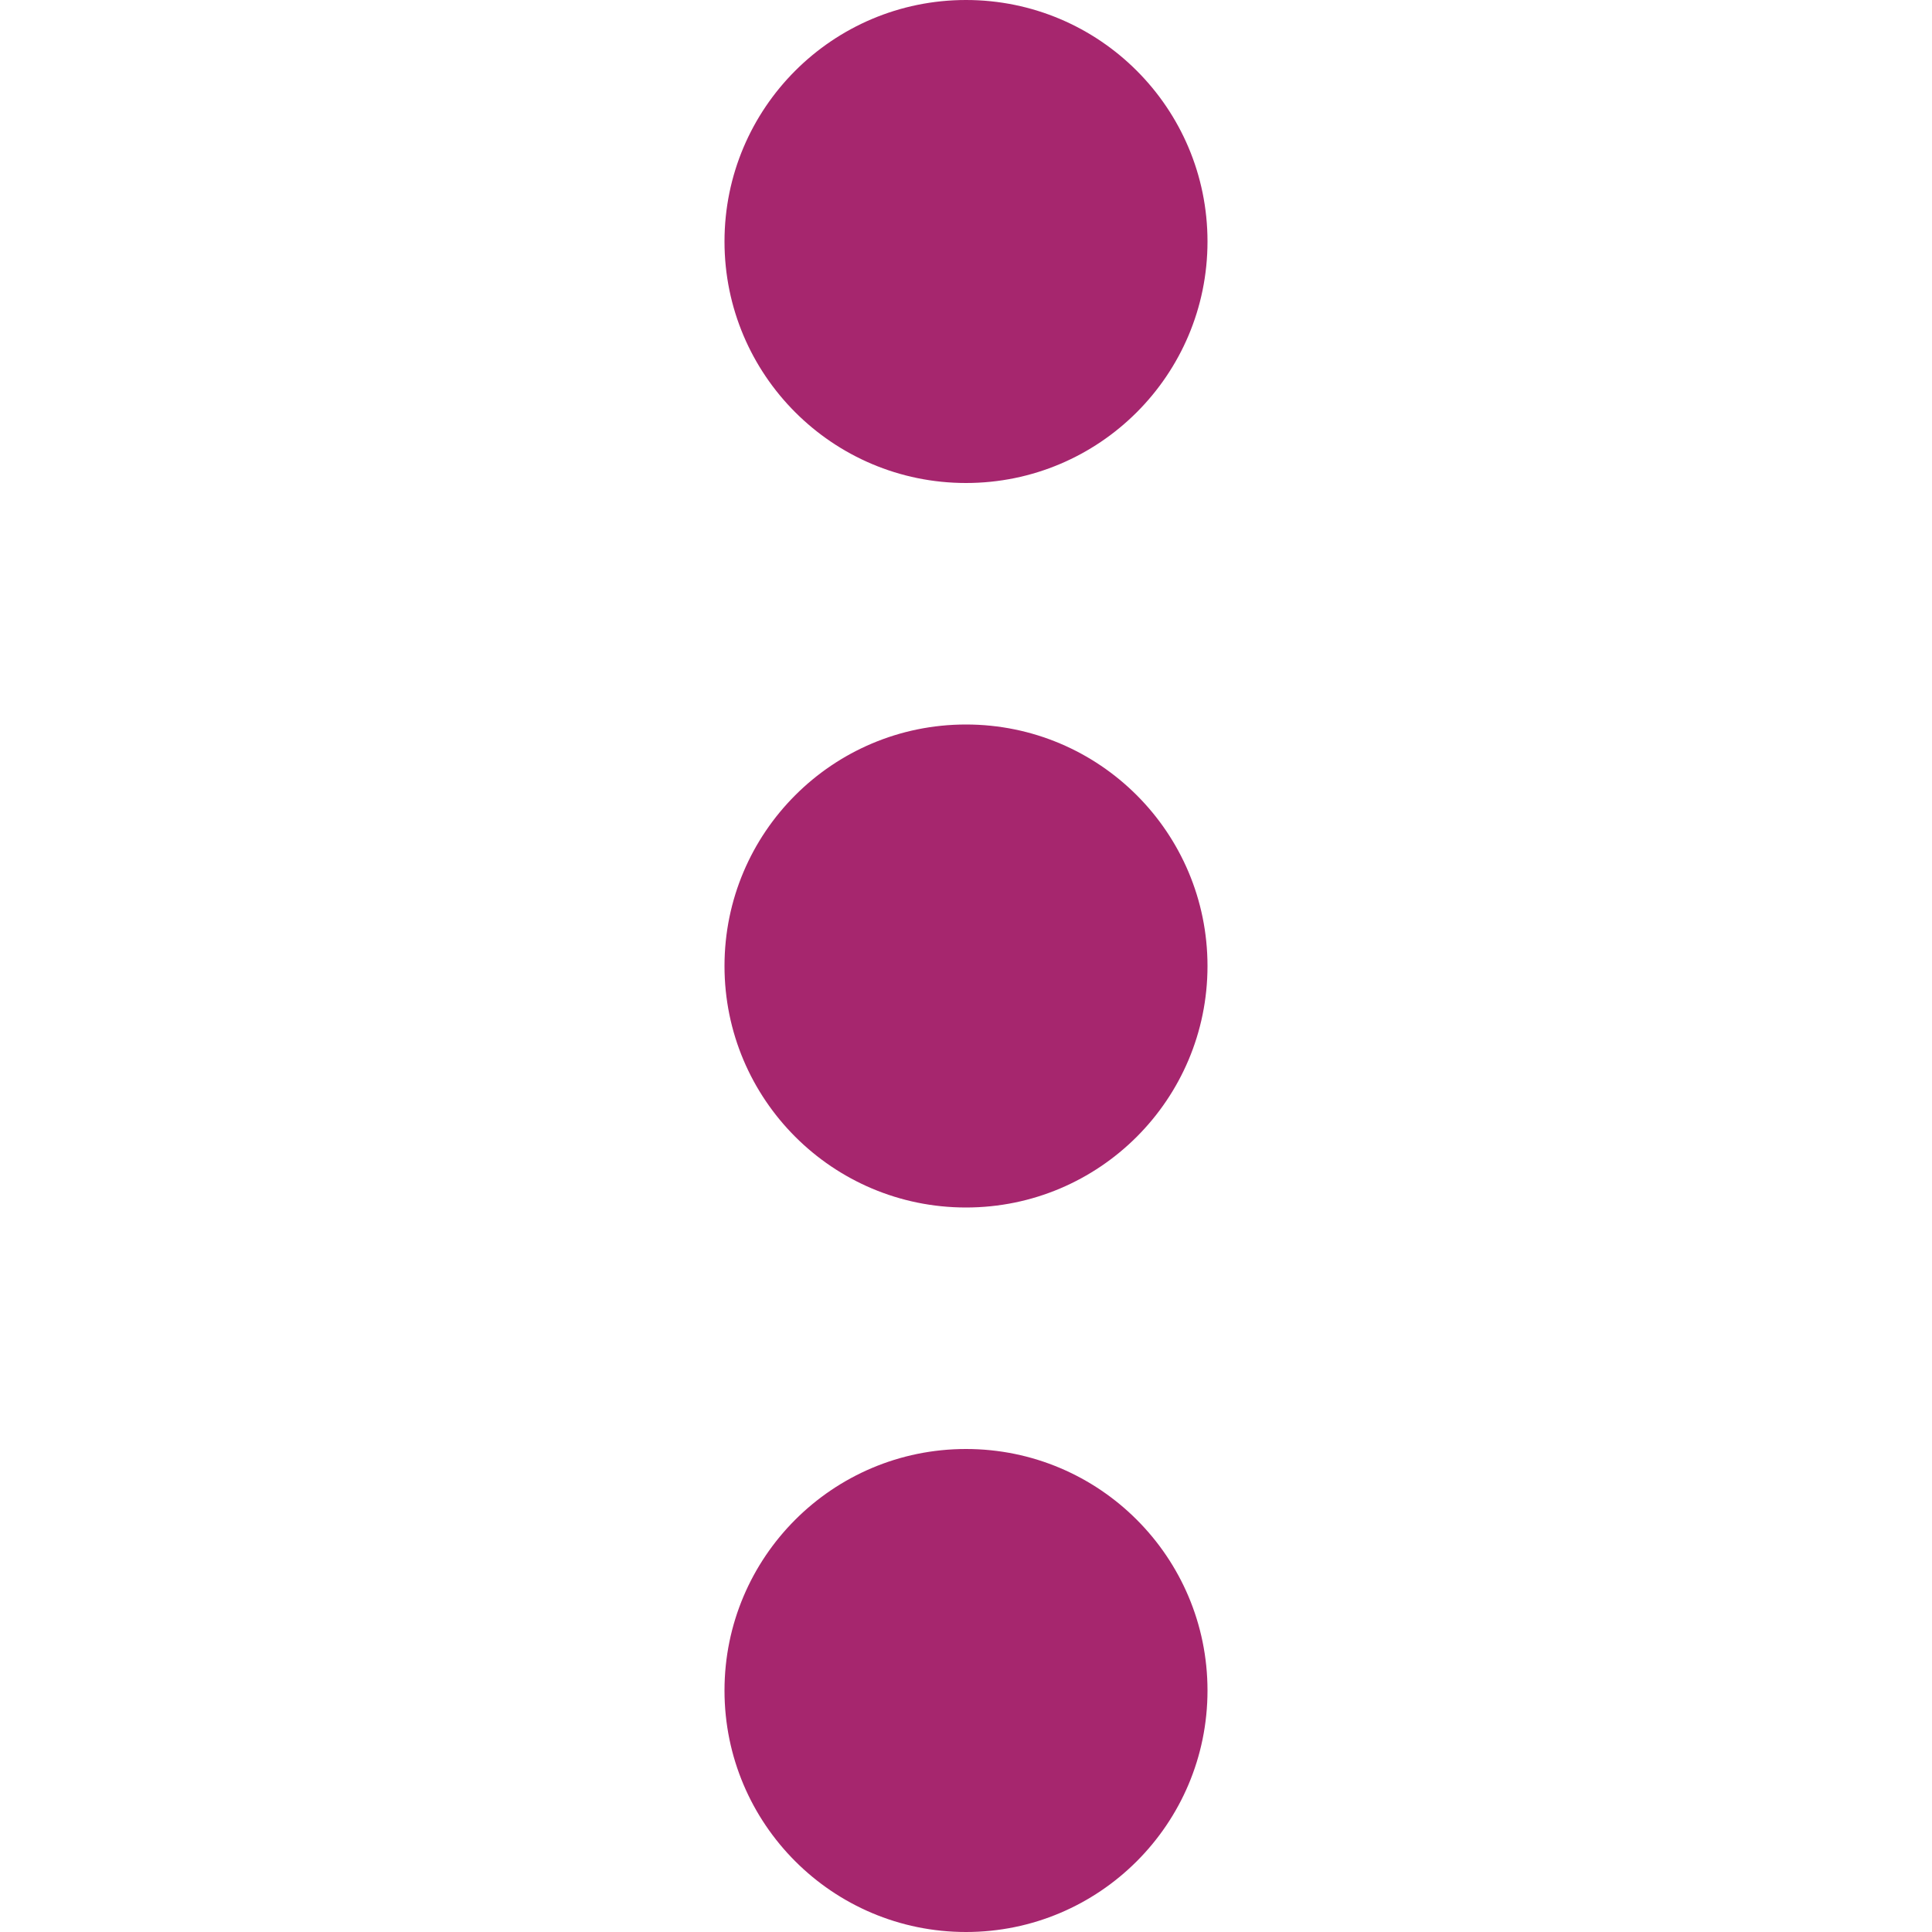
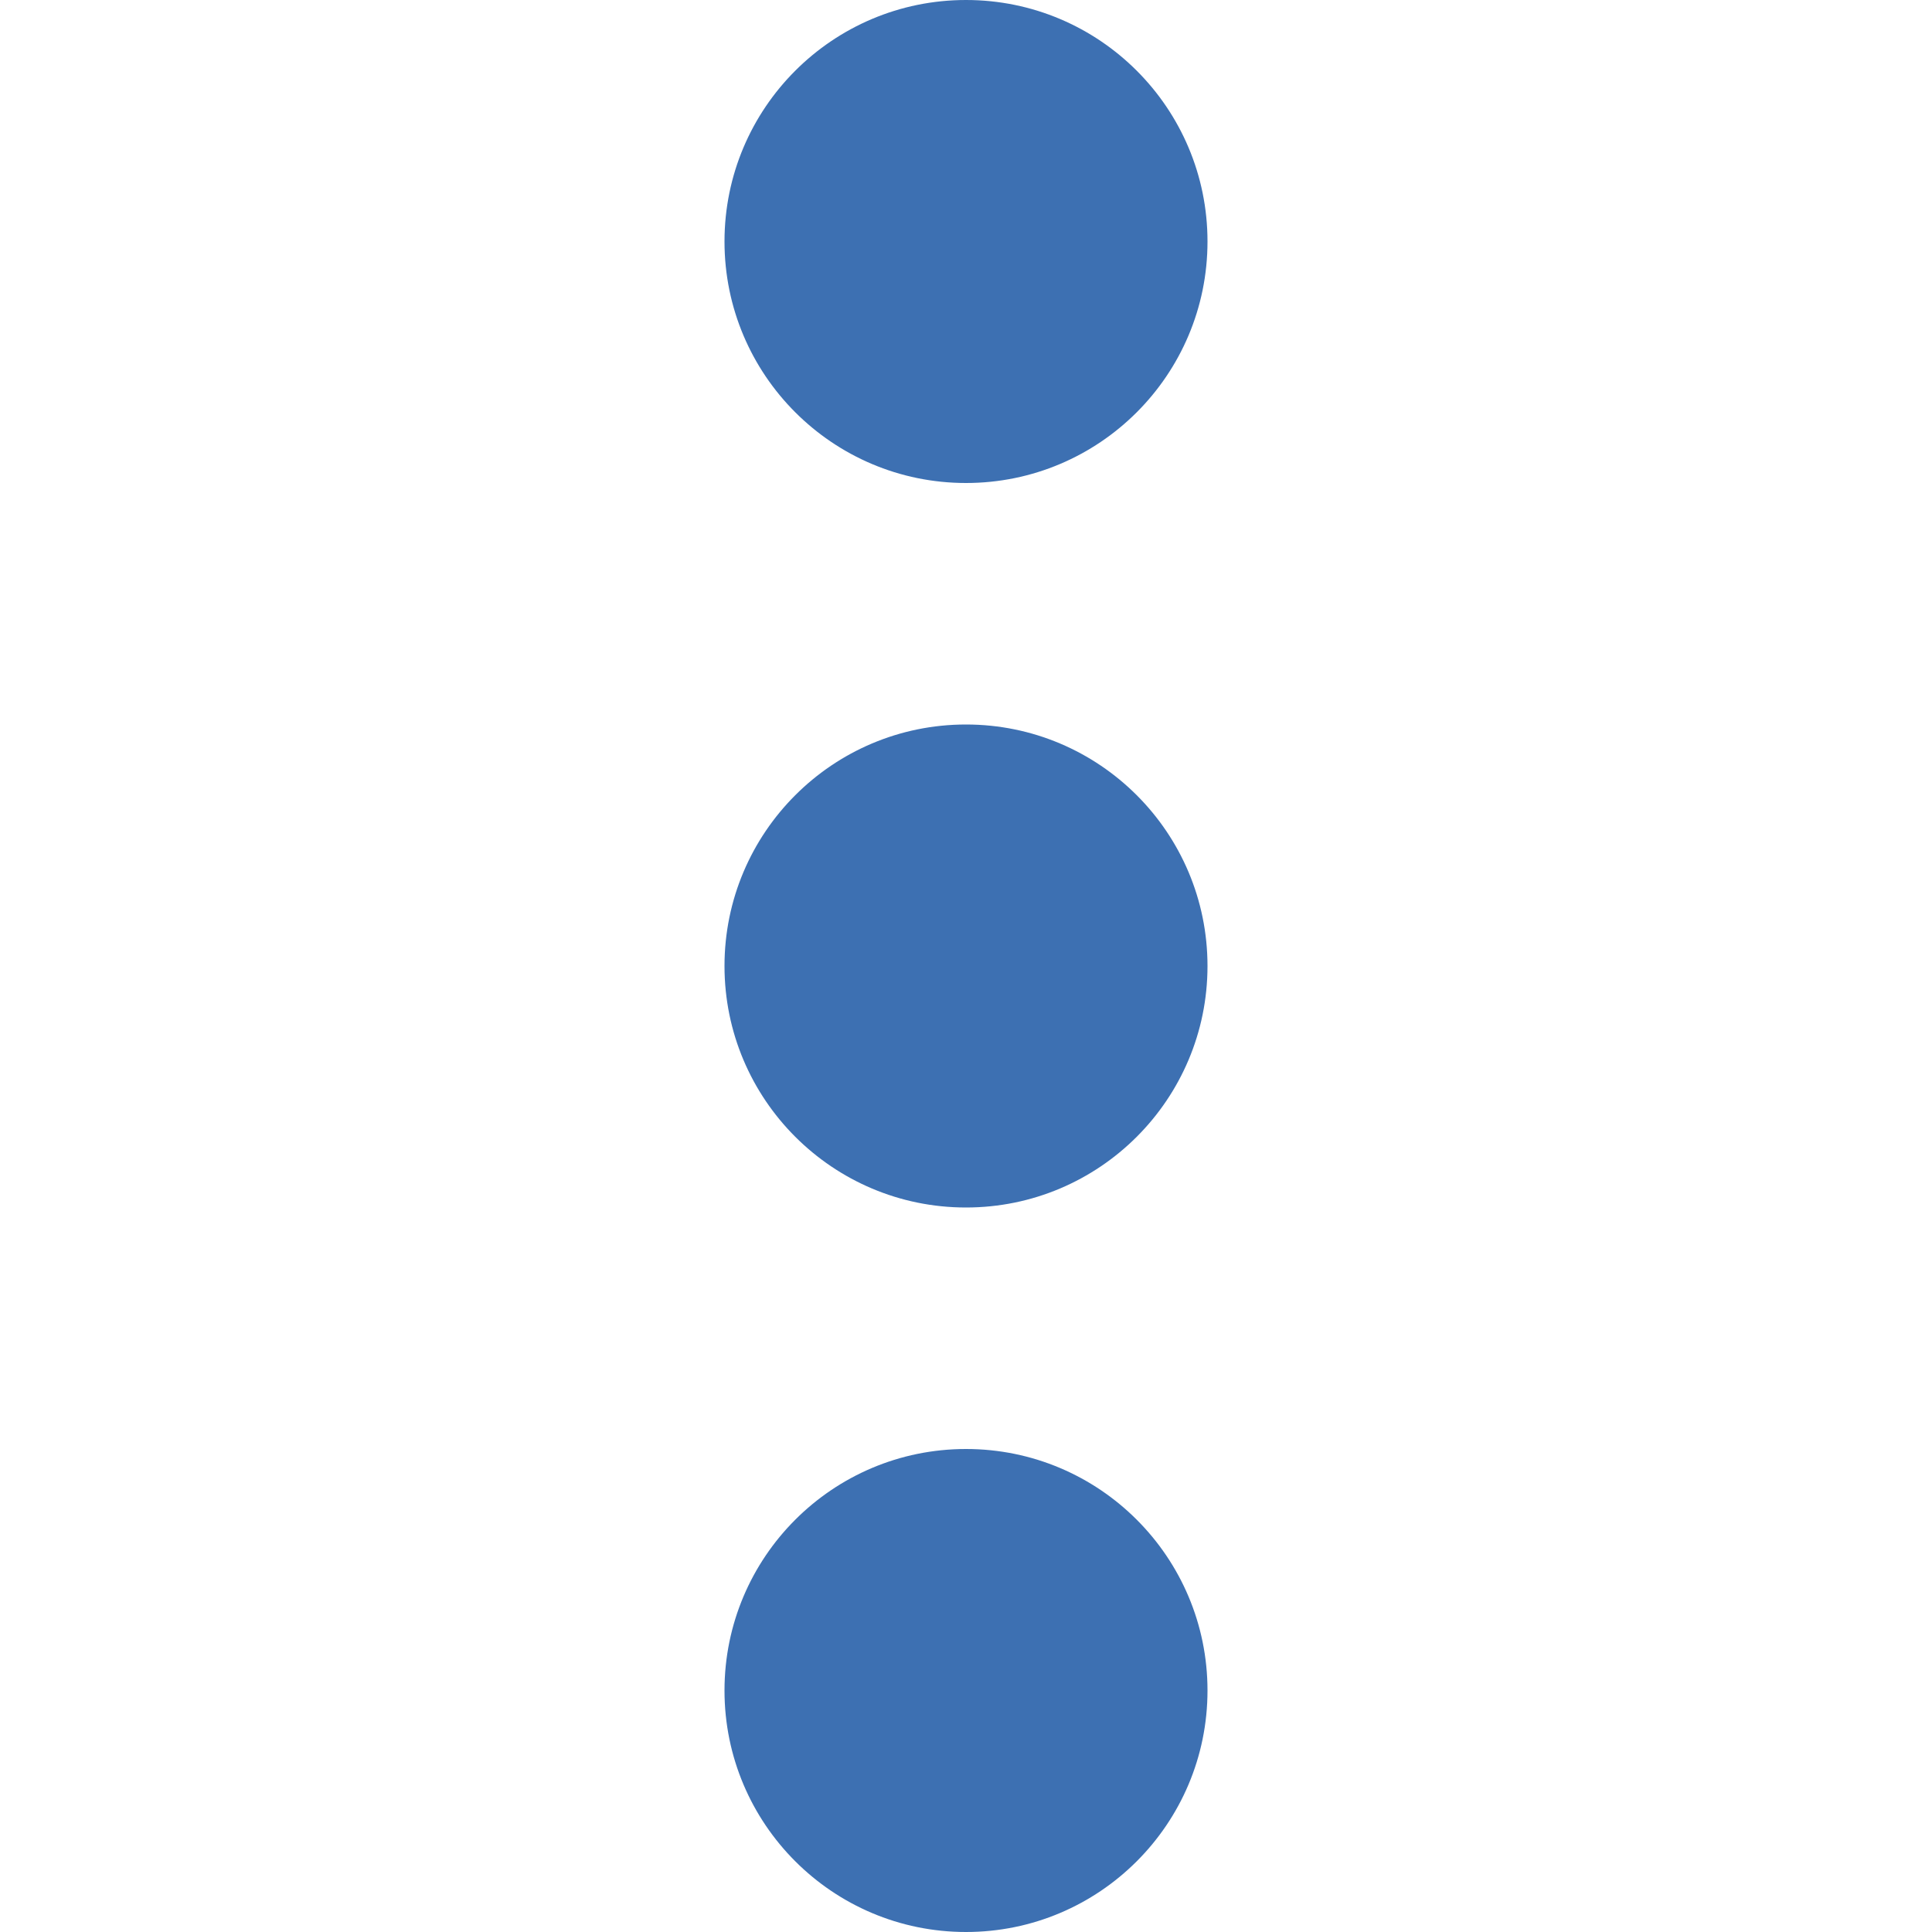
<svg xmlns="http://www.w3.org/2000/svg" version="1.1" id="Layer_1" x="0px" y="0px" viewBox="0 0 16 16" style="enable-background:new 0 0 16 16;" xml:space="preserve">
  <style type="text/css">
- 	.st0{fill:#A6266E;}
+ 	.st0{fill:#3D70B2;}
</style>
  <circle class="st0" cx="8" cy="2" r="2" />
  <circle class="st0" cx="8" cy="14" r="2" />
  <circle class="st0" cx="8" cy="8" r="2" />
</svg>
